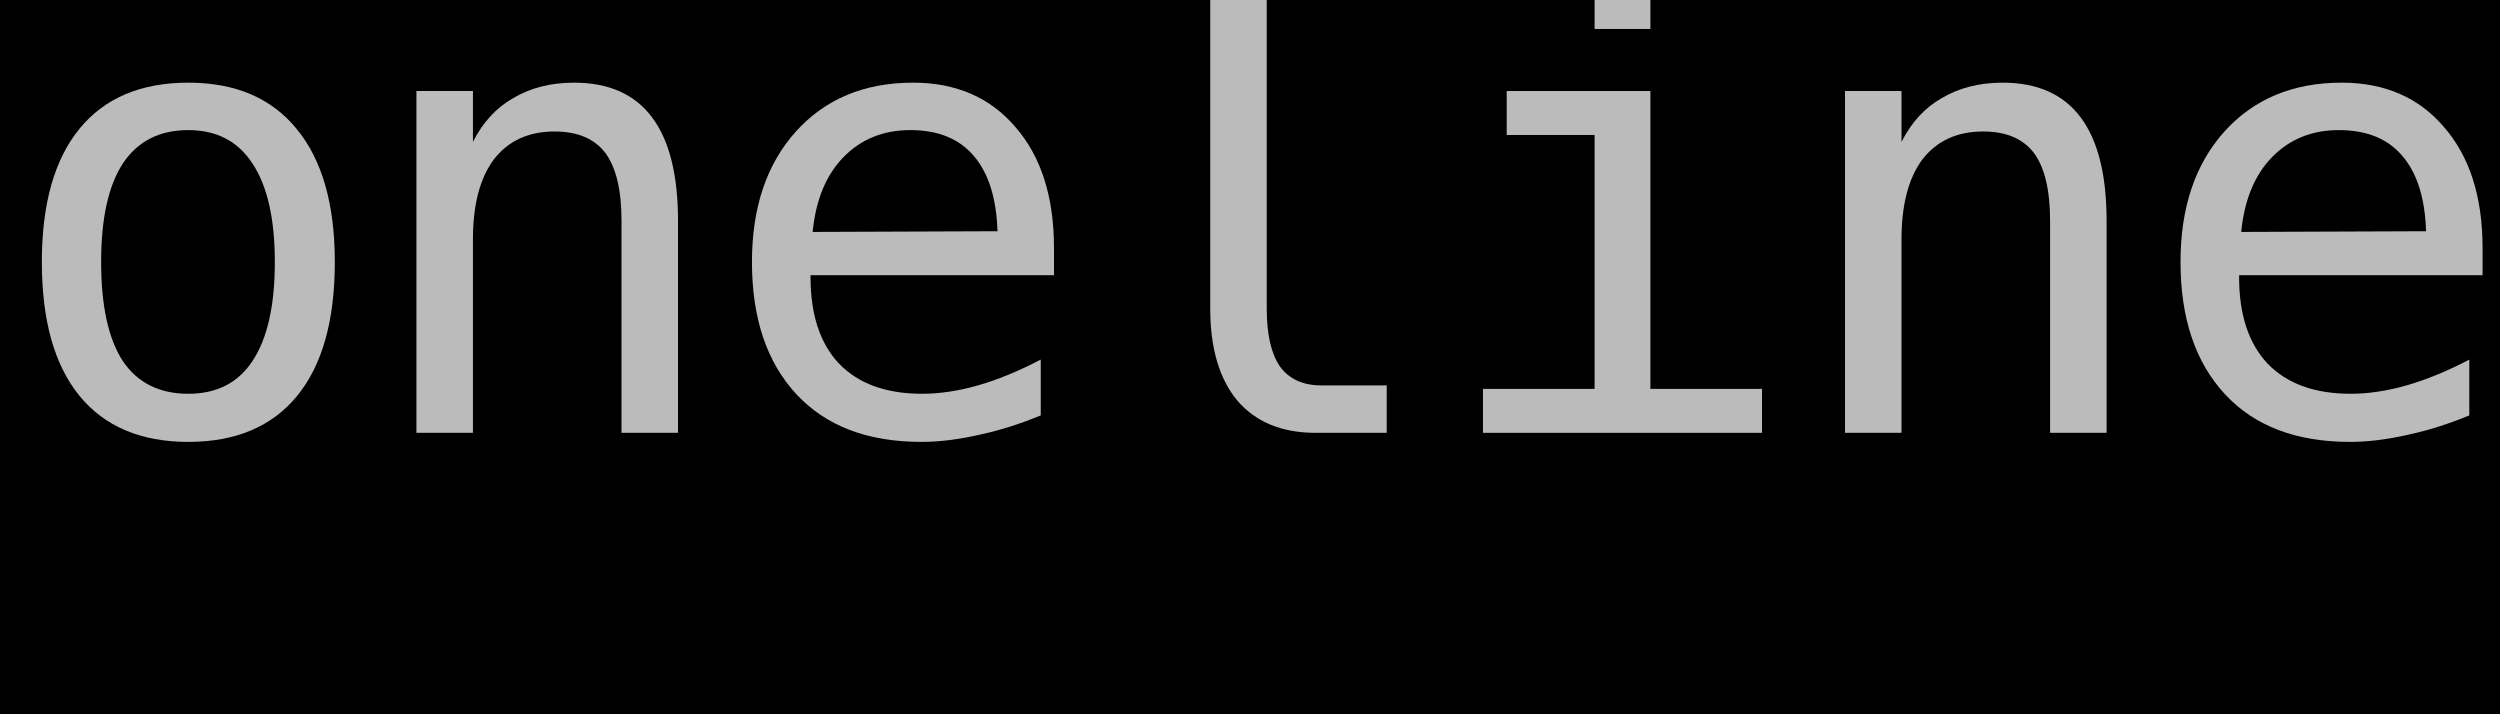
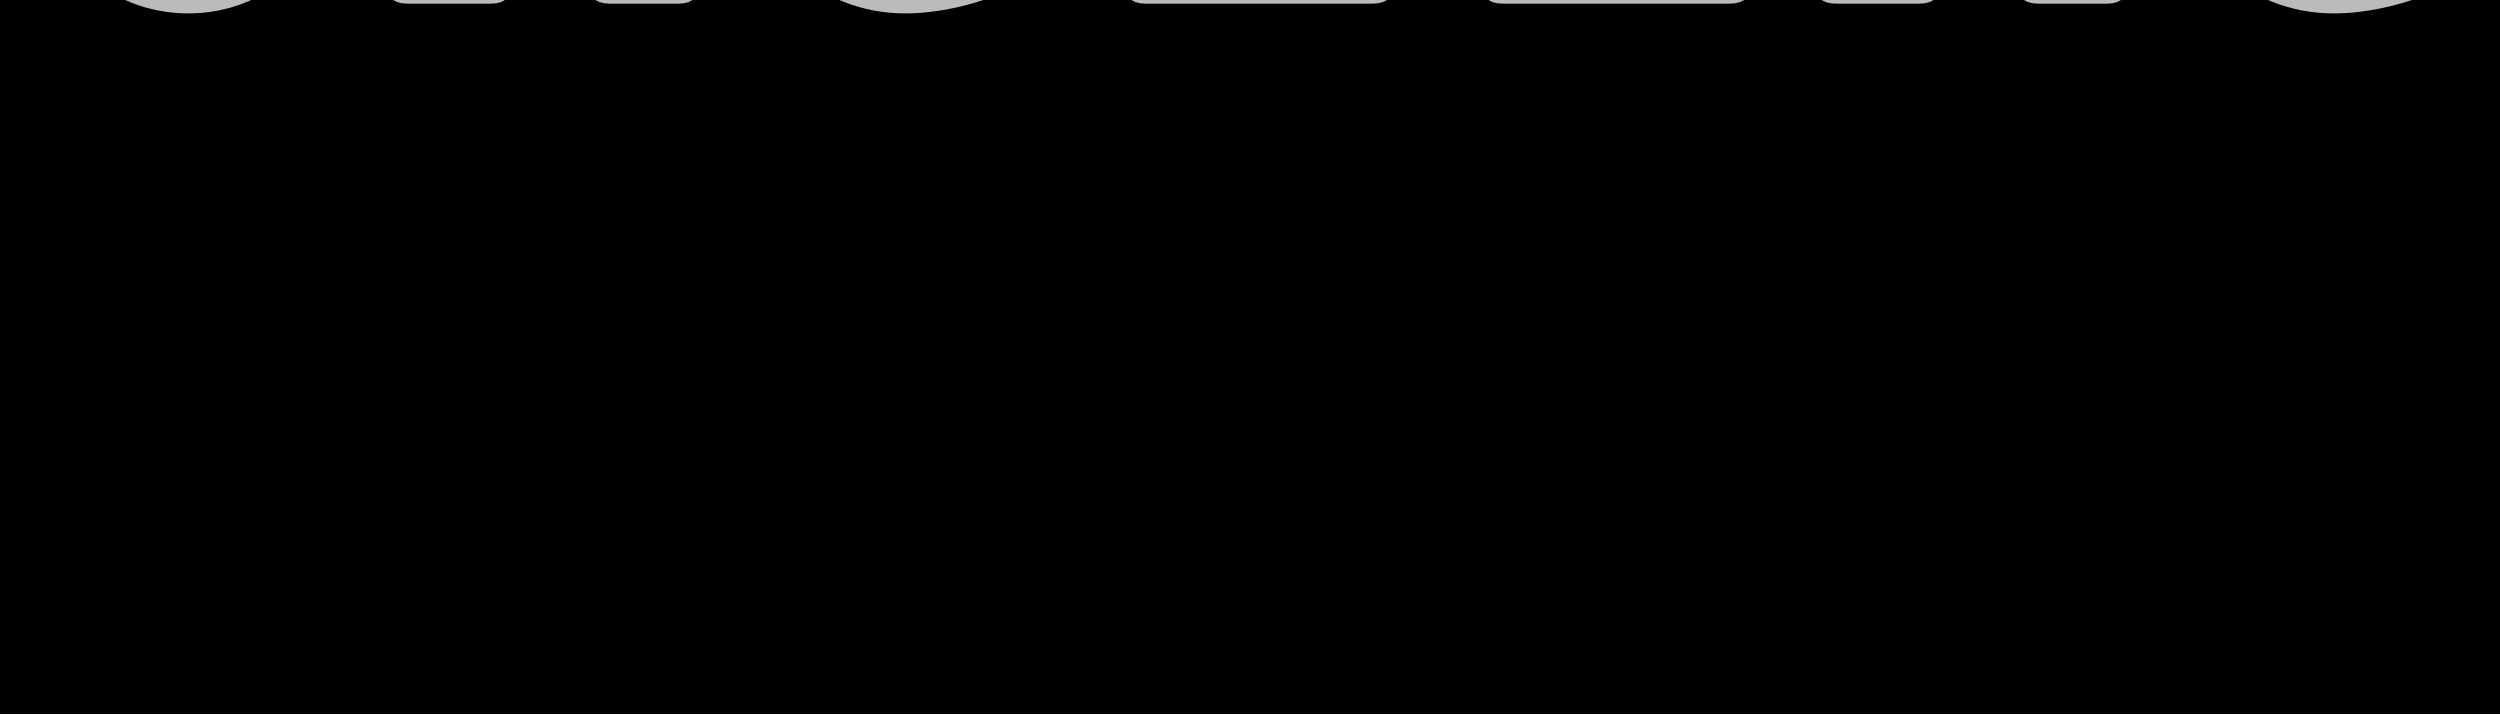
<svg xmlns="http://www.w3.org/2000/svg" viewBox="0 0 56 16" width="56" height="16">
  <style>
        rect { shape-rendering: crispEdges; }
        text {
            dominant-baseline: text-before-edge;
            white-space: pre;
-             font: 14px monospace;
+             font: 14px Courier, monospace;
            fill: #bbbbbb;
        }
        .u { text-decoration: underline; }
    </style>
  <rect width="100%" height="100%" x="0" y="0" style="fill: #000000" />
  <text x="0" y="0">o</text>
  <text x="8" y="0">n</text>
  <text x="16" y="0">e</text>
  <text x="24" y="0">l</text>
  <text x="32" y="0">i</text>
  <text x="40" y="0">n</text>
  <text x="48" y="0">e</text>
</svg>
